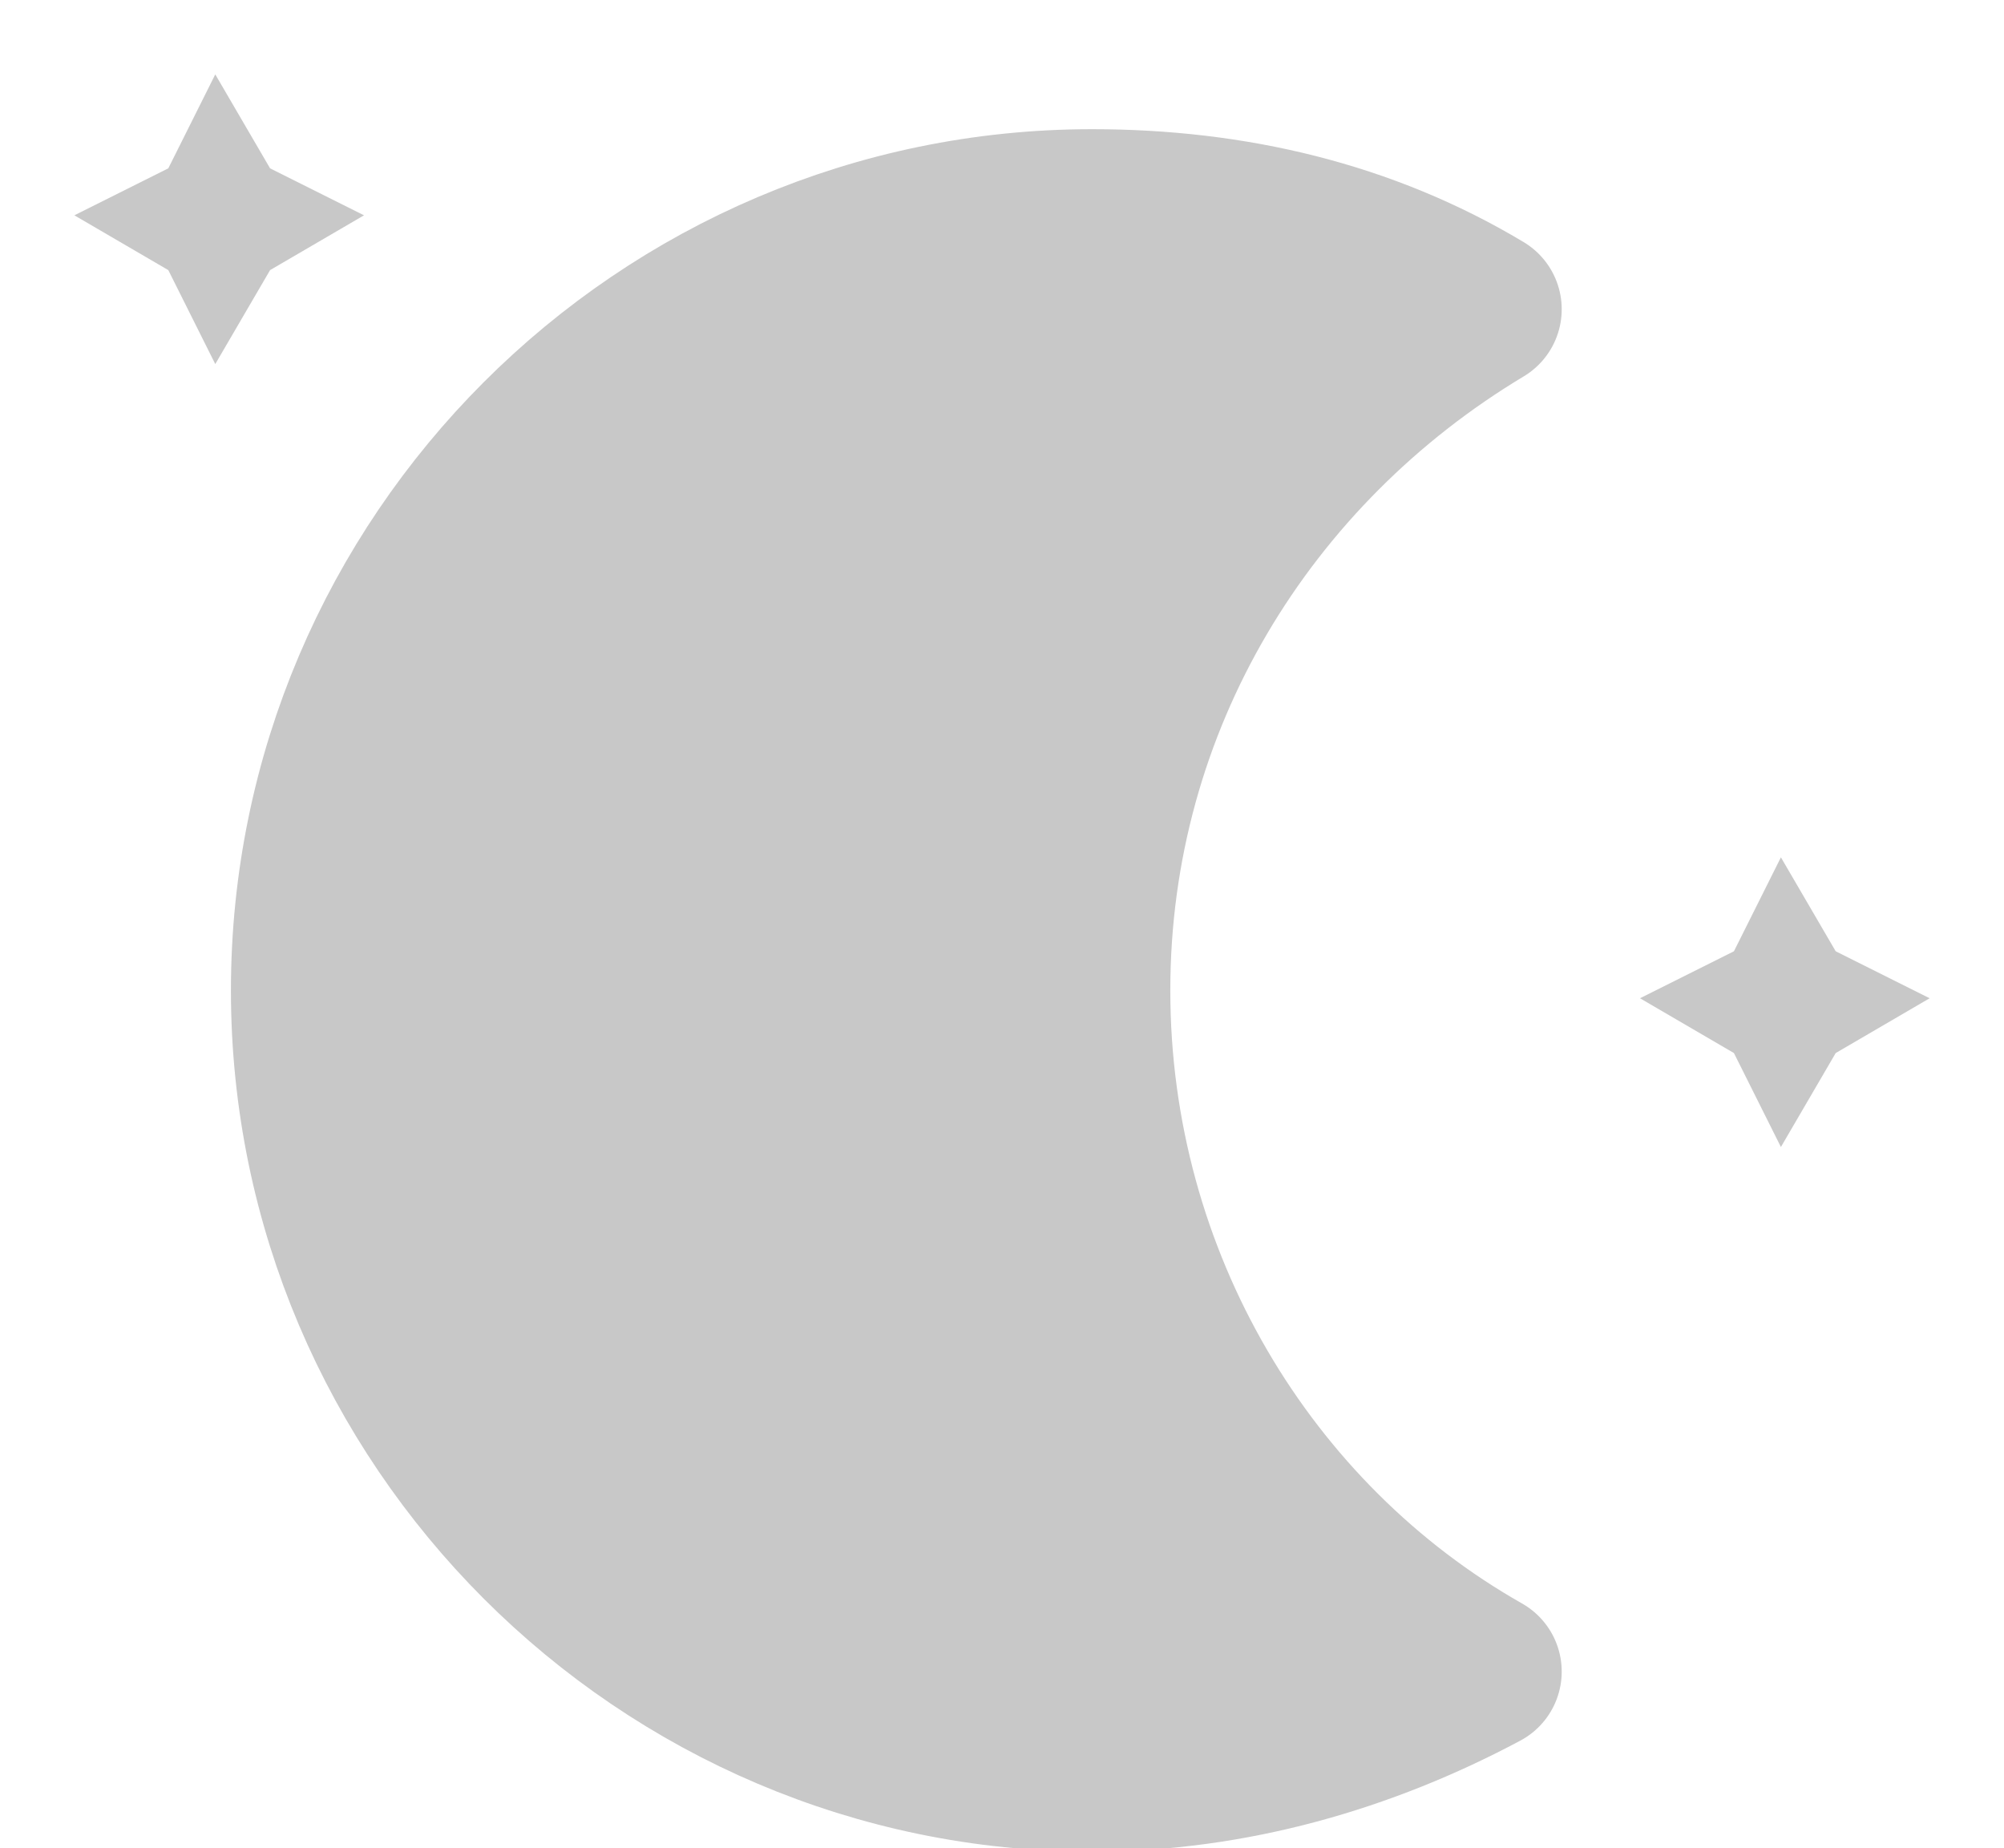
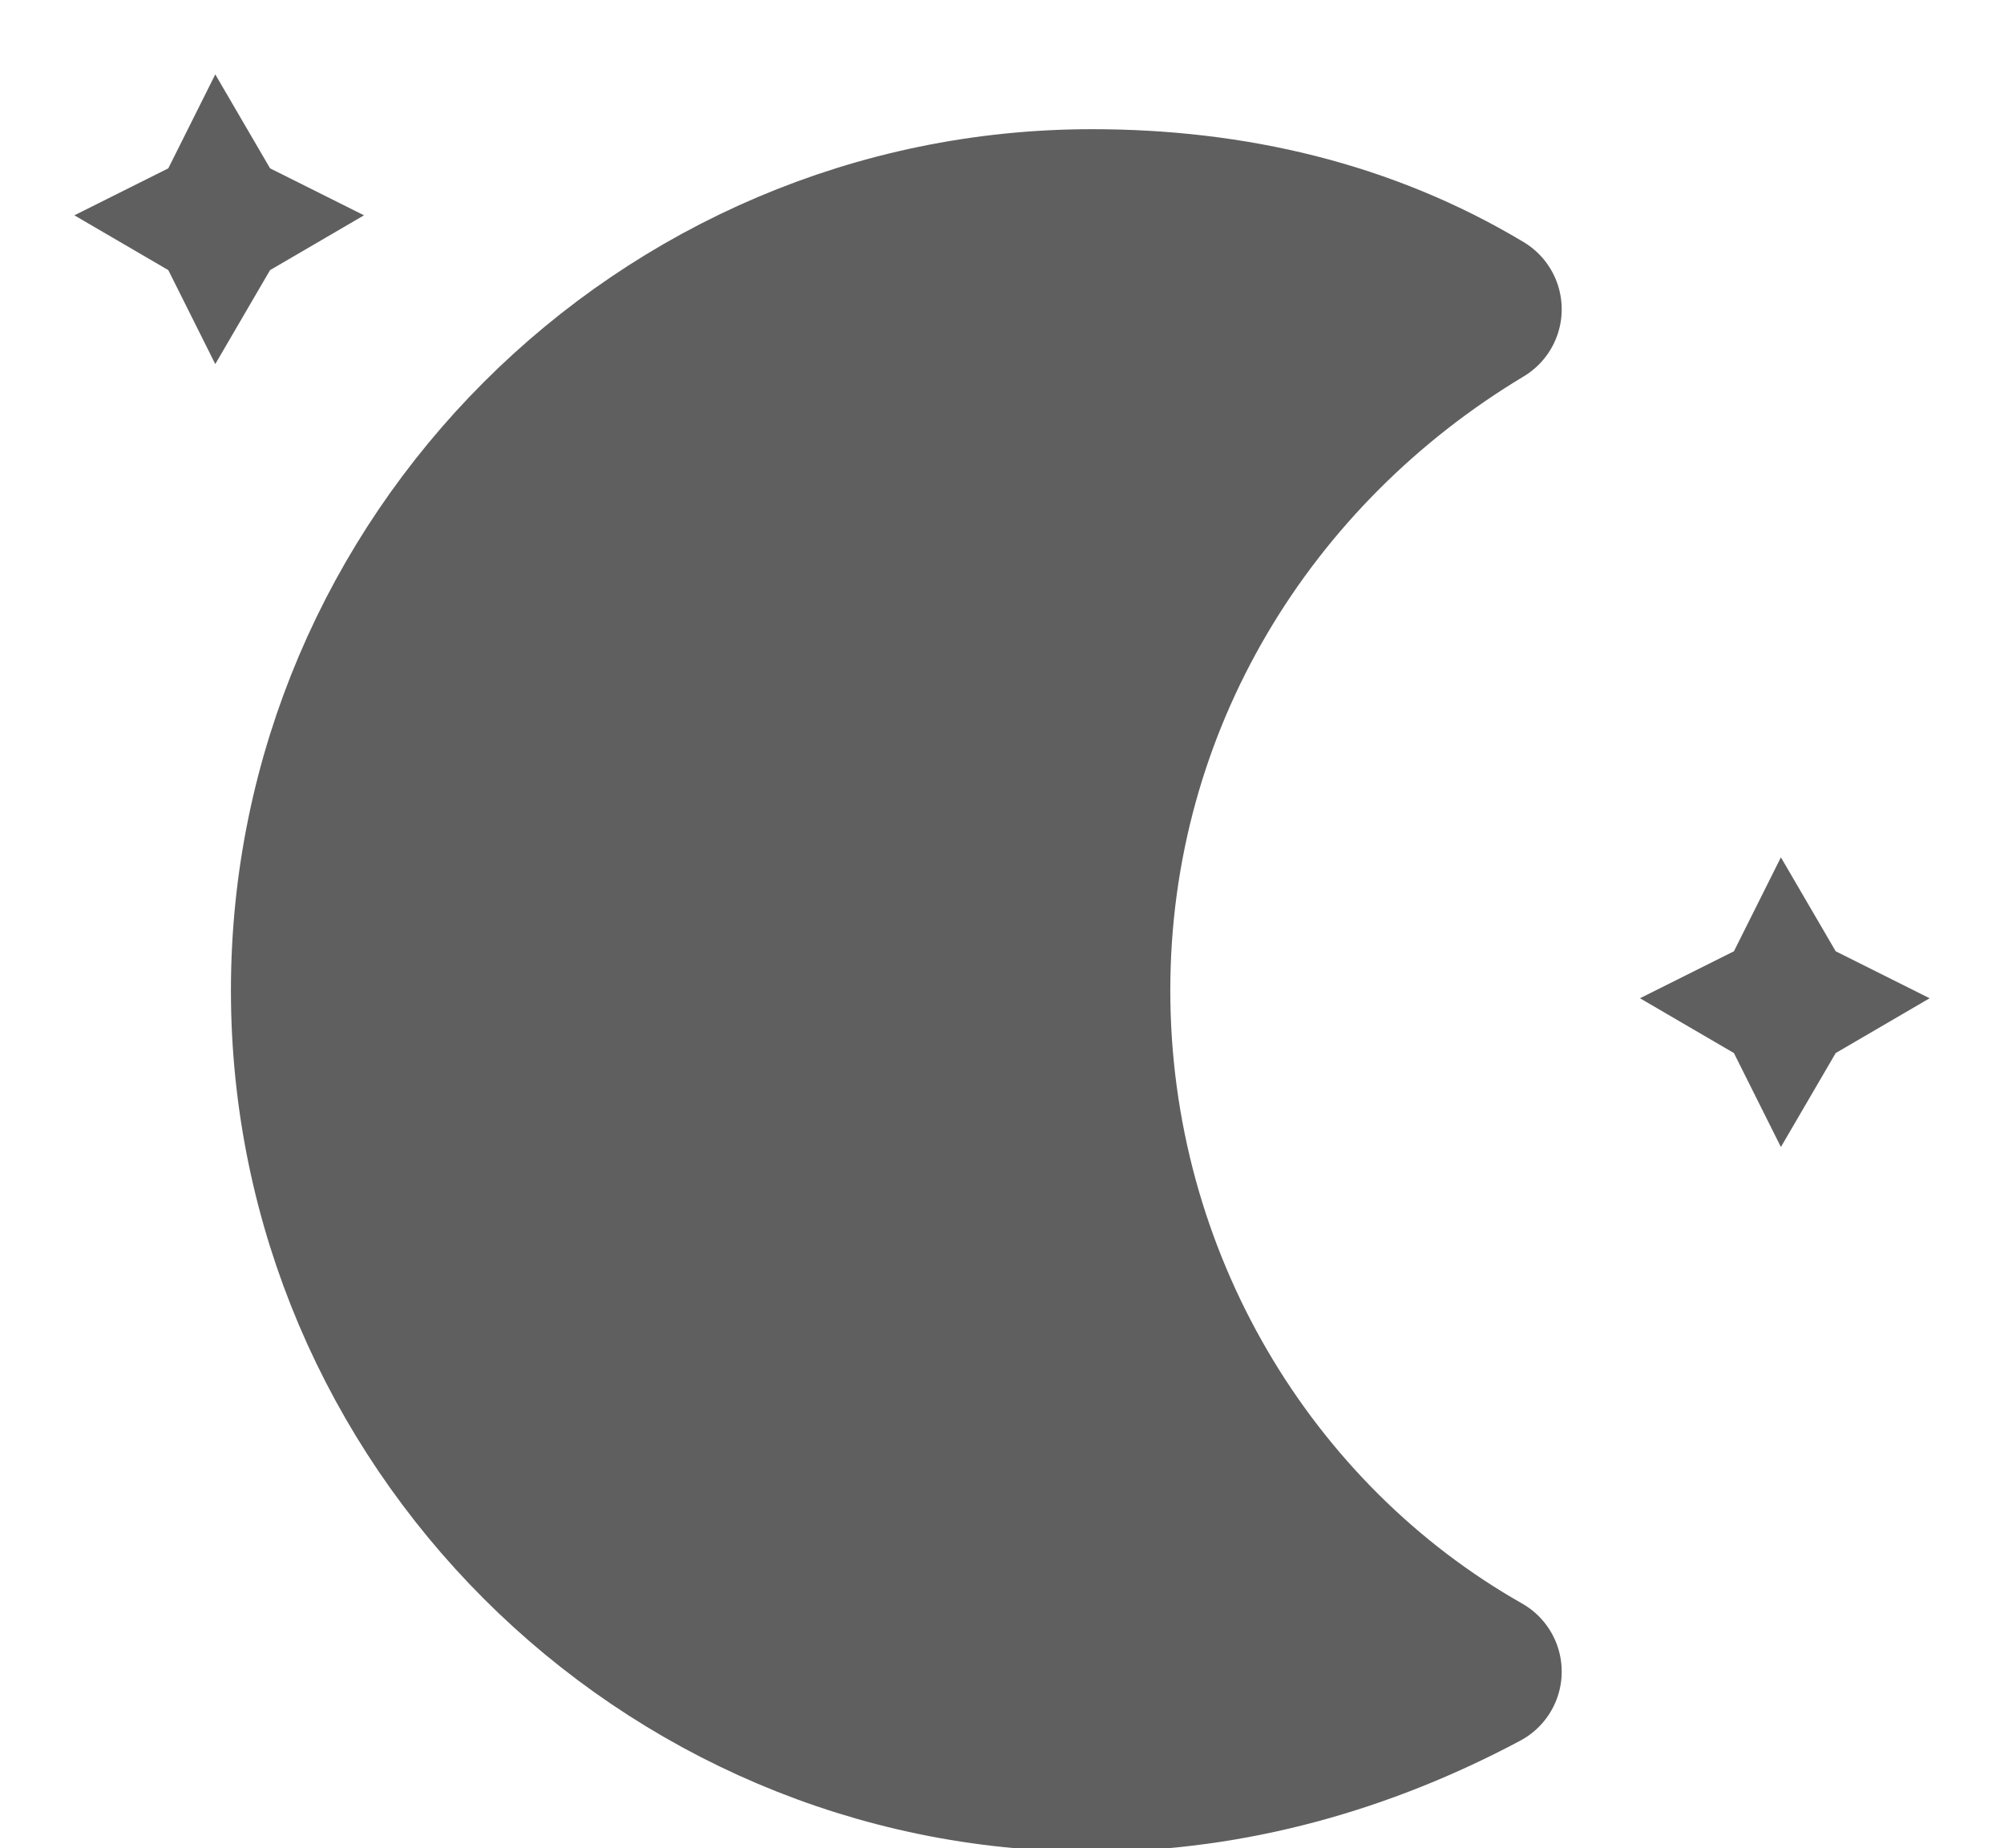
<svg xmlns="http://www.w3.org/2000/svg" version="1.1" viewBox="32.44 2.44 20.48 18.88">
  <defs>
    
  </defs>
  <g transform="translate(16,-2)">
    <g transform="matrix(.8 0 0 .8 16 4)">
      <g class="am-weather-moon-star-1">
-         <polygon points="1.5 3.3 2.7 2.7 3.3 1.5 4 2.7 5.2 3.3 4 4 3.3 5.2 2.7 4" fill="#c8c8c8" stroke-miterlimit="10" />
+         <polygon points="1.5 3.3 2.7 2.7 3.3 1.5 4 2.7 5.2 3.3 4 4 3.3 5.2 2.7 4" fill="#5f5f5f" stroke-miterlimit="10" />
      </g>
      <g class="am-weather-moon-star-2">
-         <polygon transform="translate(20,10)" points="1.5 3.3 2.7 2.7 3.3 1.5 4 2.7 5.2 3.3 4 4 3.3 5.2 2.7 4" fill="#c8c8c8" stroke-miterlimit="10" />
+         <polygon transform="translate(20,10)" points="1.5 3.3 2.7 2.7 3.3 1.5 4 2.7 5.2 3.3 4 4 3.3 5.2 2.7 4" fill="#5f5f5f" stroke-miterlimit="10" />
      </g>
      <g class="am-weather-moon">
-         <path d="m14.5 13.2c0-3.7 2-6.9 5-8.7-1.5-0.9-3.2-1.3-5-1.3-5.5 0-10 4.5-10 10s4.5 10 10 10c1.8 0 3.5-0.5 5-1.3-3-1.7-5-5-5-8.7z" fill="#c8c8c8" stroke="#c8c8c8" stroke-linejoin="round" stroke-width="2" />
+         <path d="m14.5 13.2c0-3.7 2-6.9 5-8.7-1.5-0.9-3.2-1.3-5-1.3-5.5 0-10 4.5-10 10s4.5 10 10 10c1.8 0 3.5-0.5 5-1.3-3-1.7-5-5-5-8.7z" fill="#5f5f5f" stroke="#5f5f5f" stroke-linejoin="round" stroke-width="2" />
      </g>
    </g>
  </g>
</svg>
